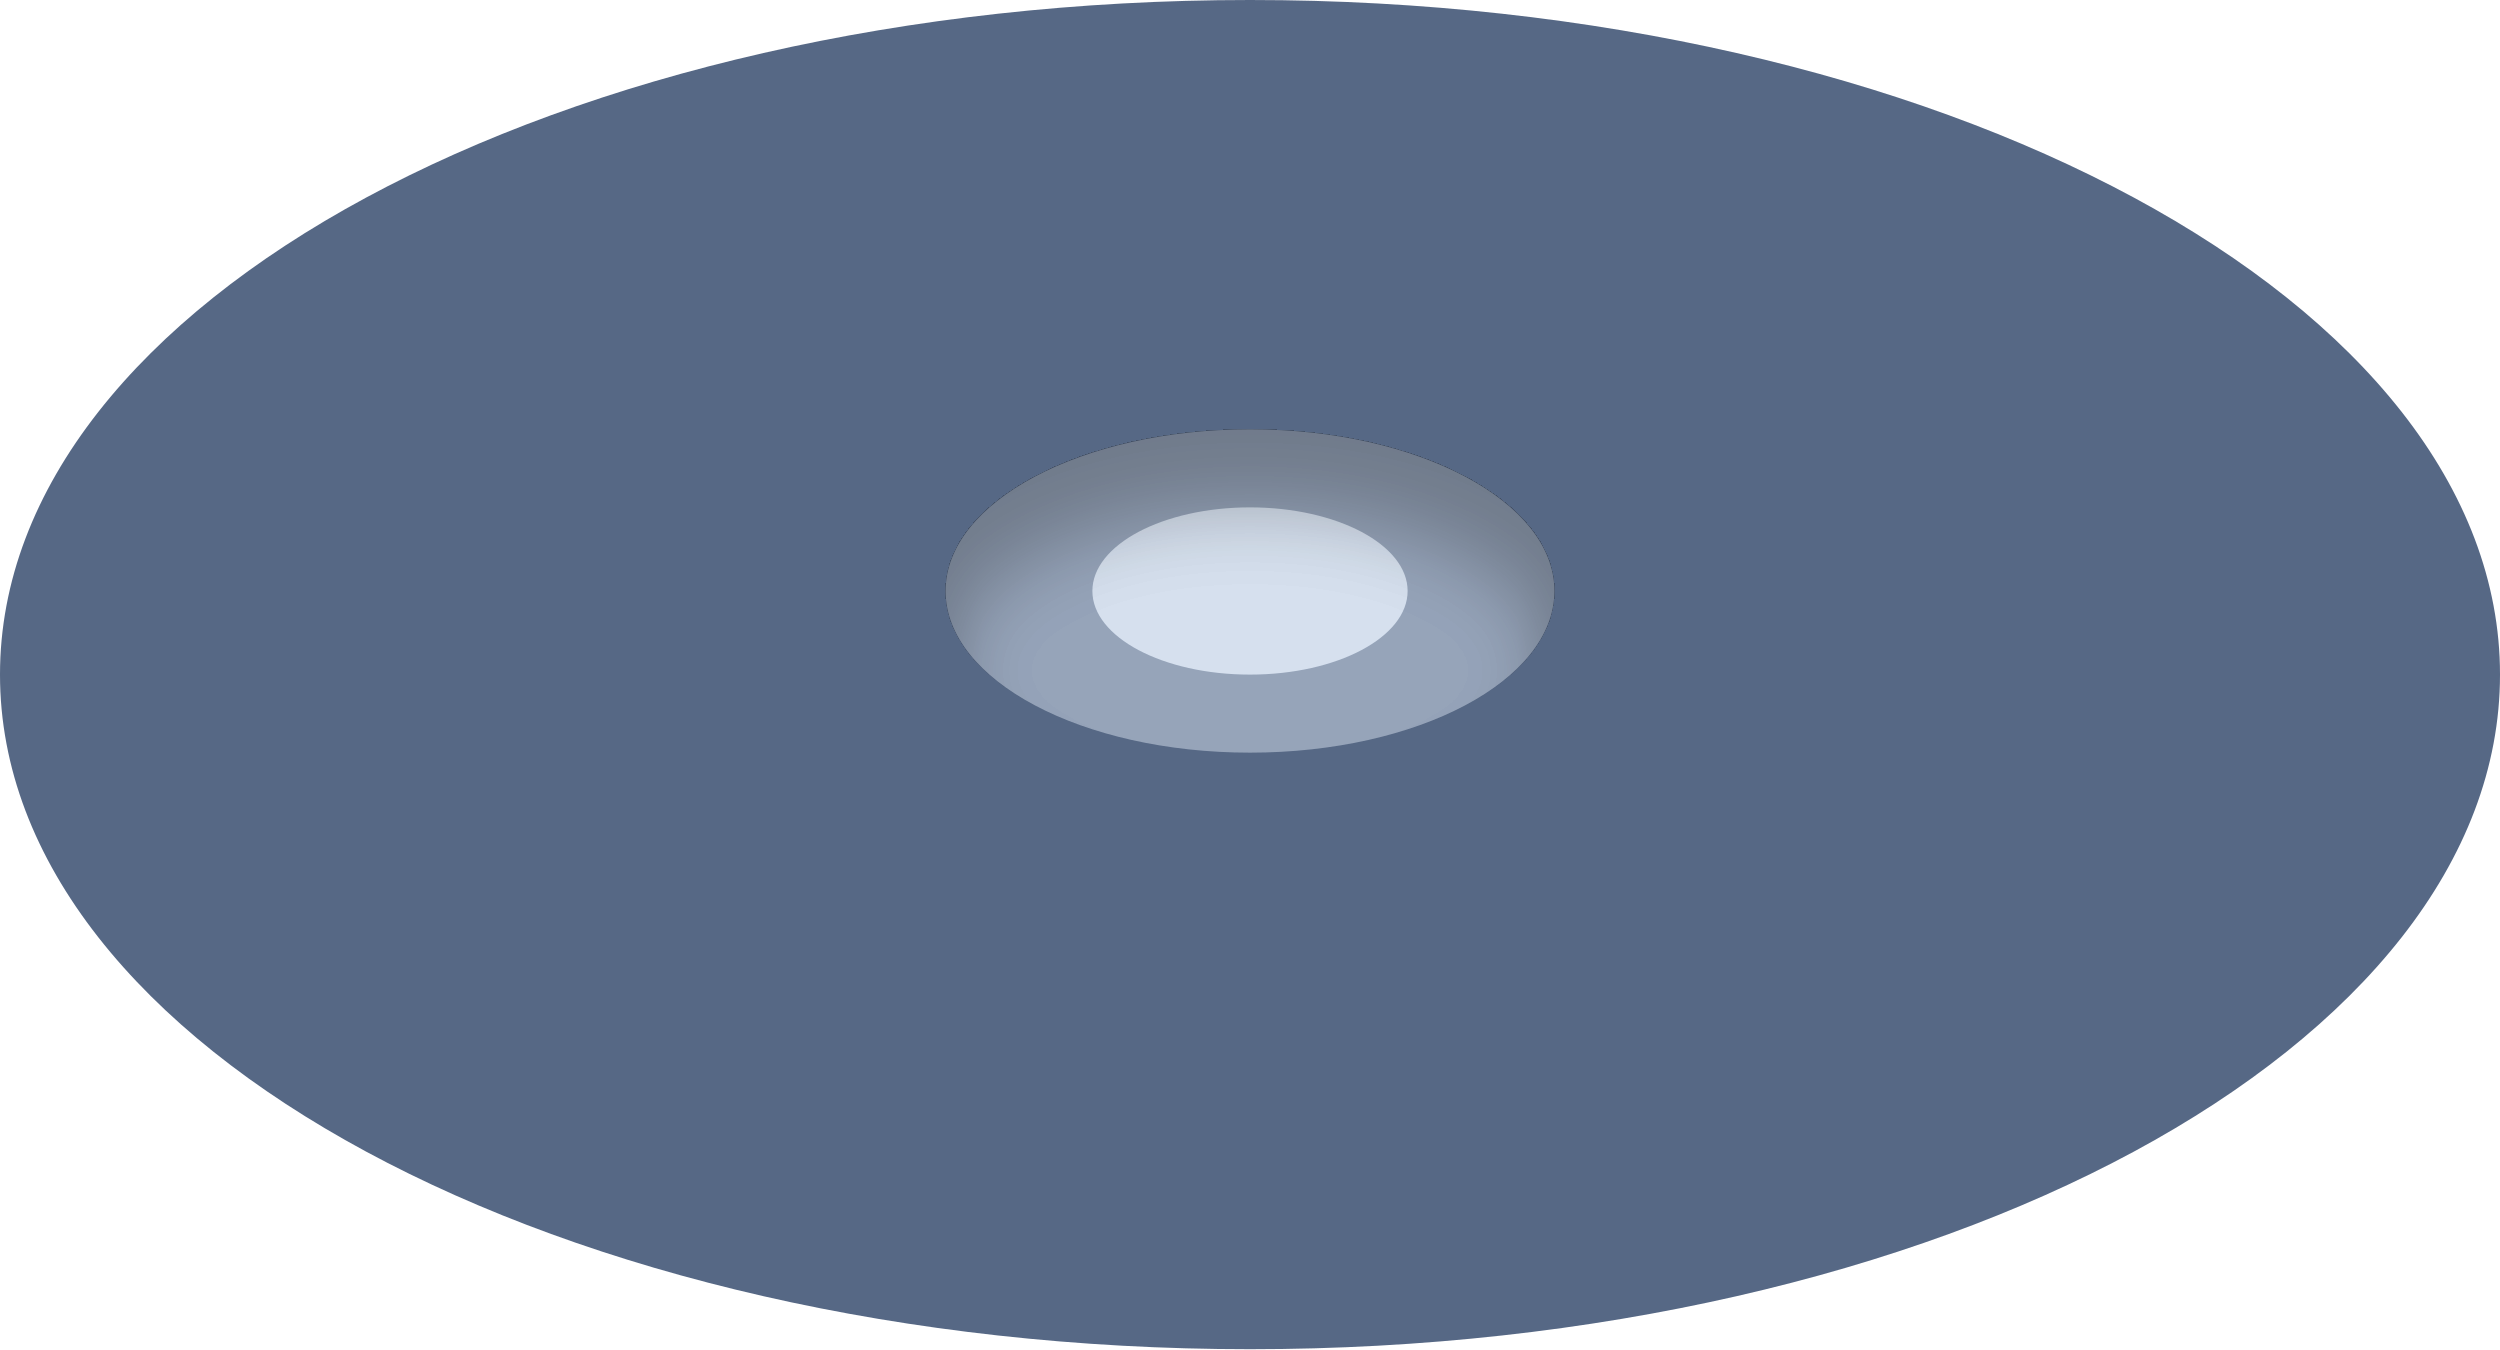
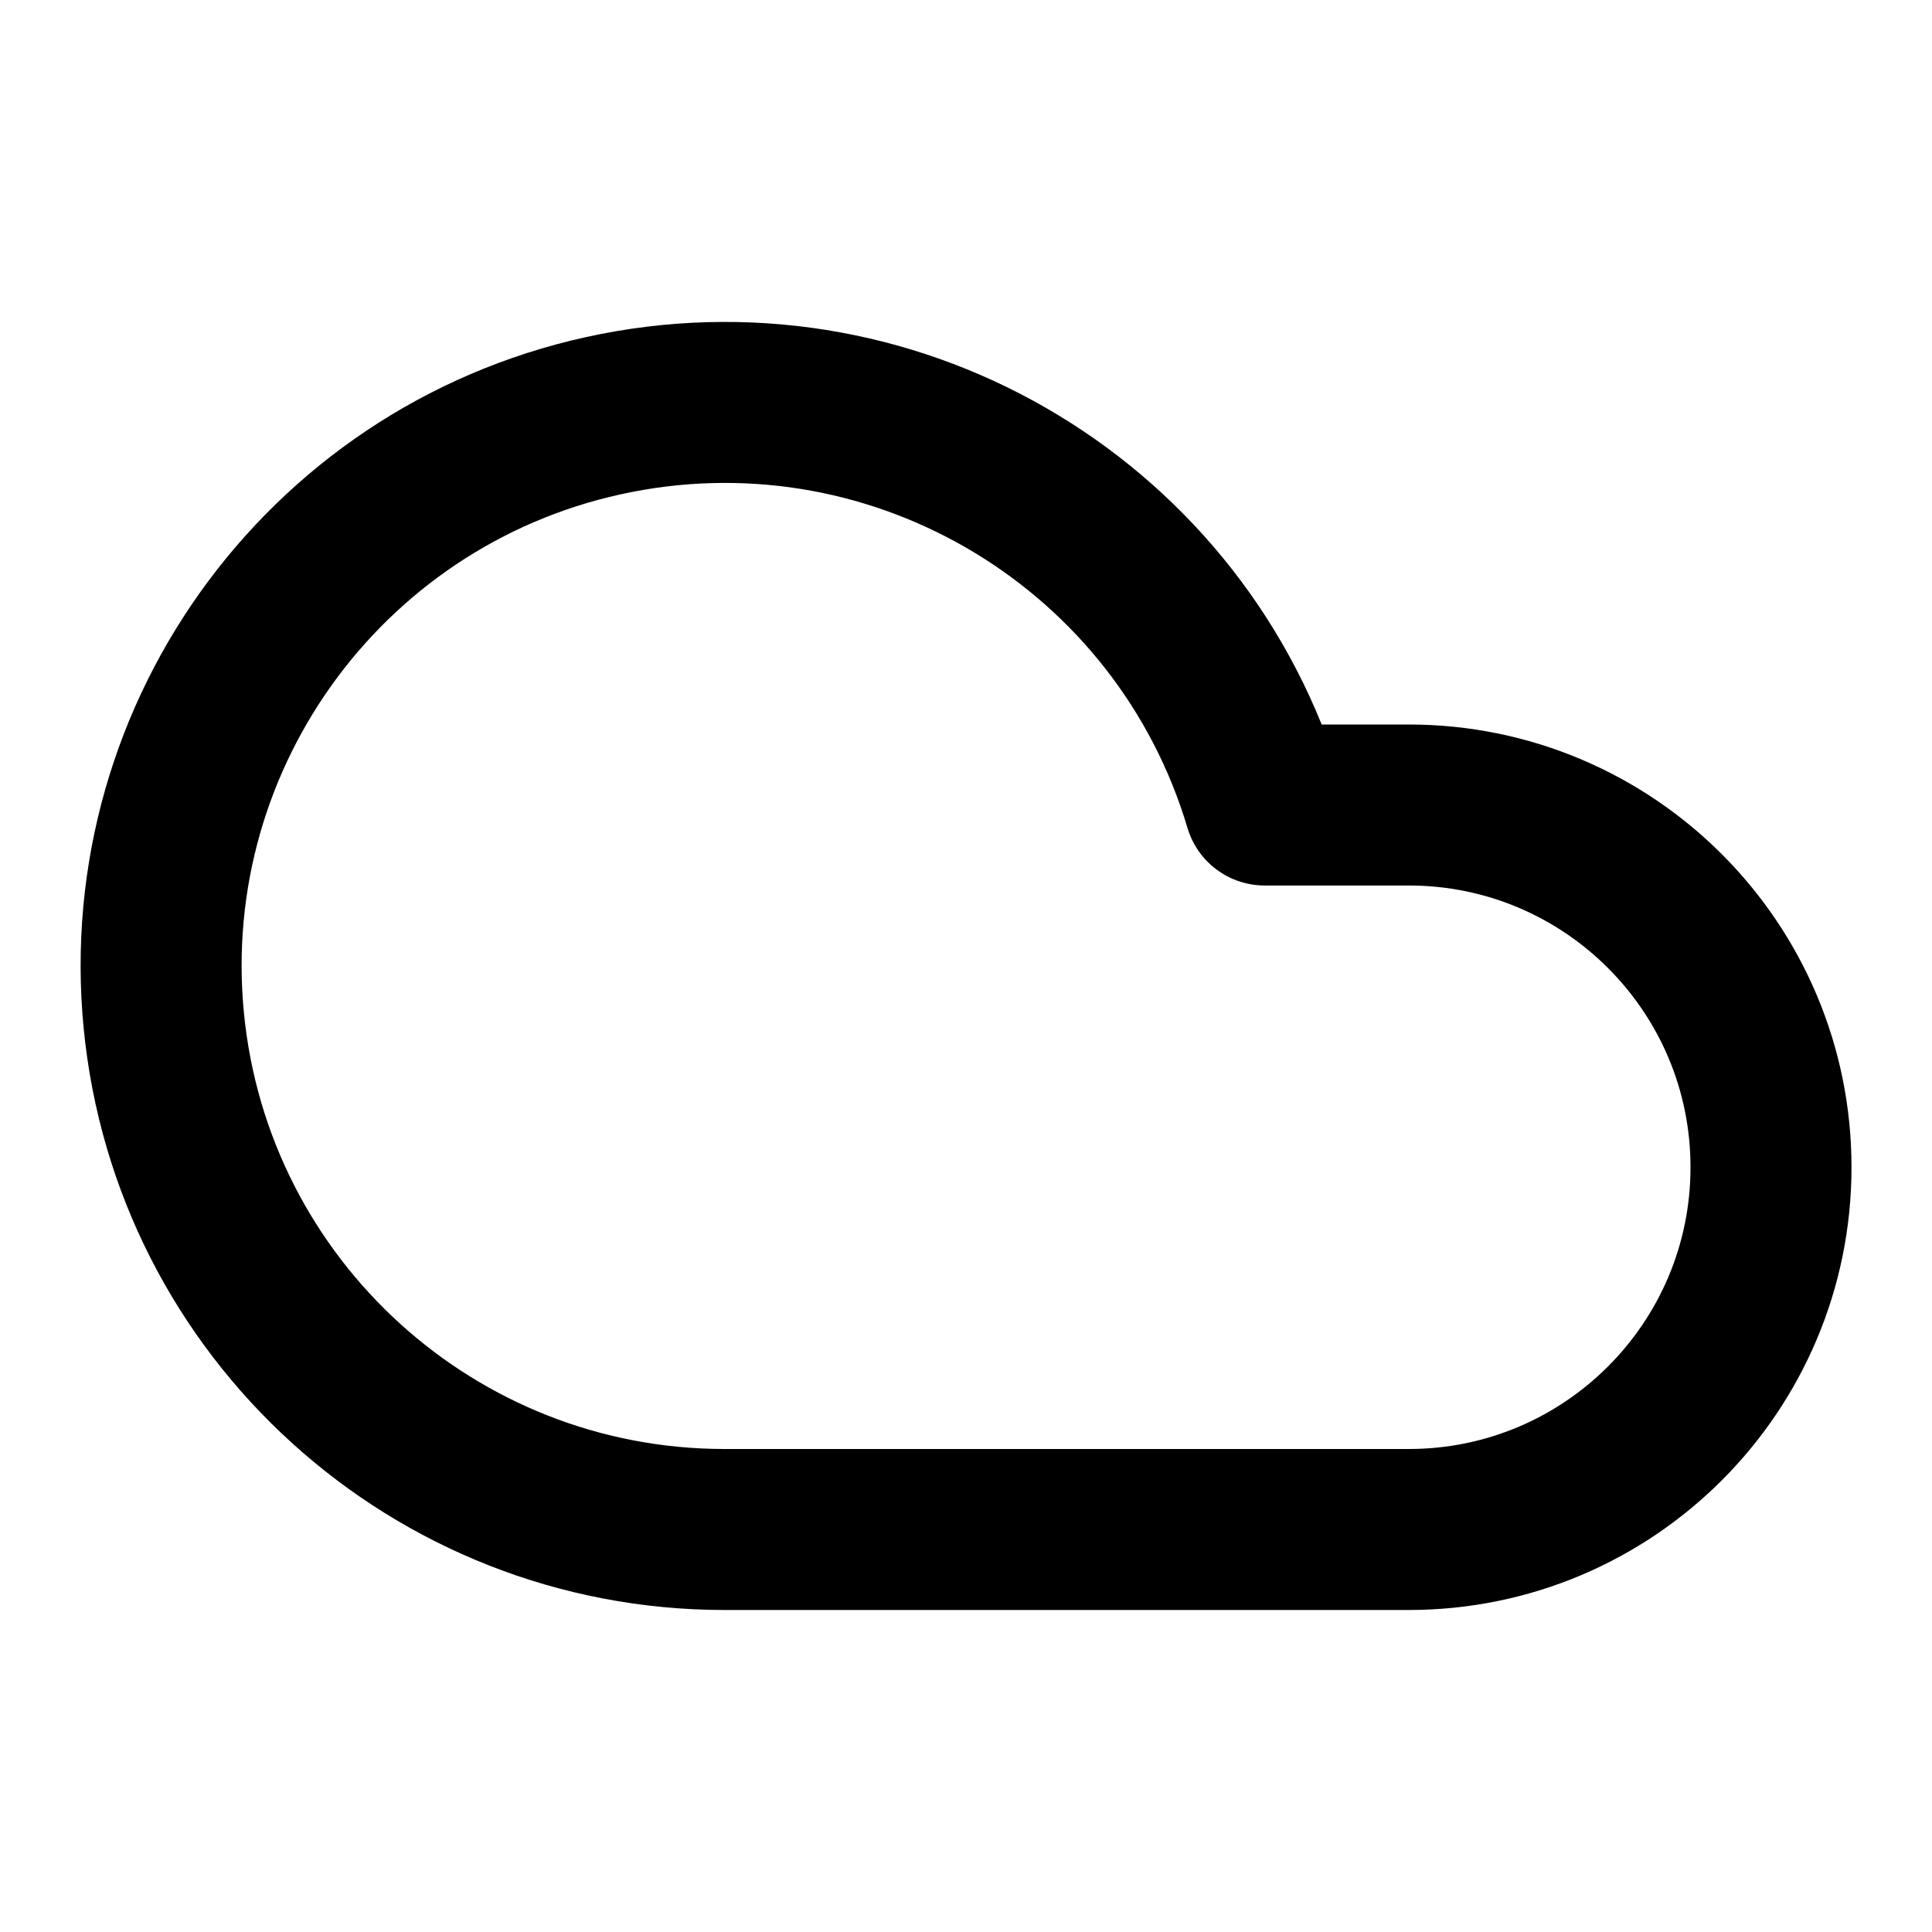
- <svg xmlns="http://www.w3.org/2000/svg" width="63" height="34" viewBox="0 0 63 34" fill="none">
-   <ellipse cx="31.5" cy="17" rx="31.5" ry="17" fill="#566885" />
-   <ellipse cx="31.5" cy="14.893" rx="3.972" ry="2.107" fill="#D6E1EF" />
-   <g filter="url(#filter0_i)">
-     <ellipse cx="31.5" cy="14.893" rx="7.67" ry="4.074" fill="#D6E1EF" fill-opacity="0.5" />
-   </g>
-   <defs>
-     <filter id="filter0_i" x="23.83" y="10.818" width="15.339" height="10.149" filterUnits="userSpaceOnUse" color-interpolation-filters="sRGB">
-       <feFlood flood-opacity="0" result="BackgroundImageFix" />
-       <feBlend mode="normal" in="SourceGraphic" in2="BackgroundImageFix" result="shape" />
-       <feColorMatrix in="SourceAlpha" type="matrix" values="0 0 0 0 0 0 0 0 0 0 0 0 0 0 0 0 0 0 127 0" result="hardAlpha" />
-       <feOffset dy="2" />
-       <feGaussianBlur stdDeviation="1" />
-       <feComposite in2="hardAlpha" operator="arithmetic" k2="-1" k3="1" />
-       <feColorMatrix type="matrix" values="0 0 0 0 0 0 0 0 0 0 0 0 0 0 0 0 0 0 0.25 0" />
-       <feBlend mode="normal" in2="shape" result="effect1_innerShadow" />
-     </filter>
-   </defs>
+ <svg xmlns="http://www.w3.org/2000/svg" width="24" height="24" viewBox="0 0 24 24" fill="none" stroke="currentColor" stroke-width="2" stroke-linecap="round" stroke-linejoin="round" class="lucide lucide-cloud">
+   <path d="M17.5 19H9a7 7 0 1 1 6.71-9h1.79a4.5 4.5 0 1 1 0 9Z" />
</svg>
